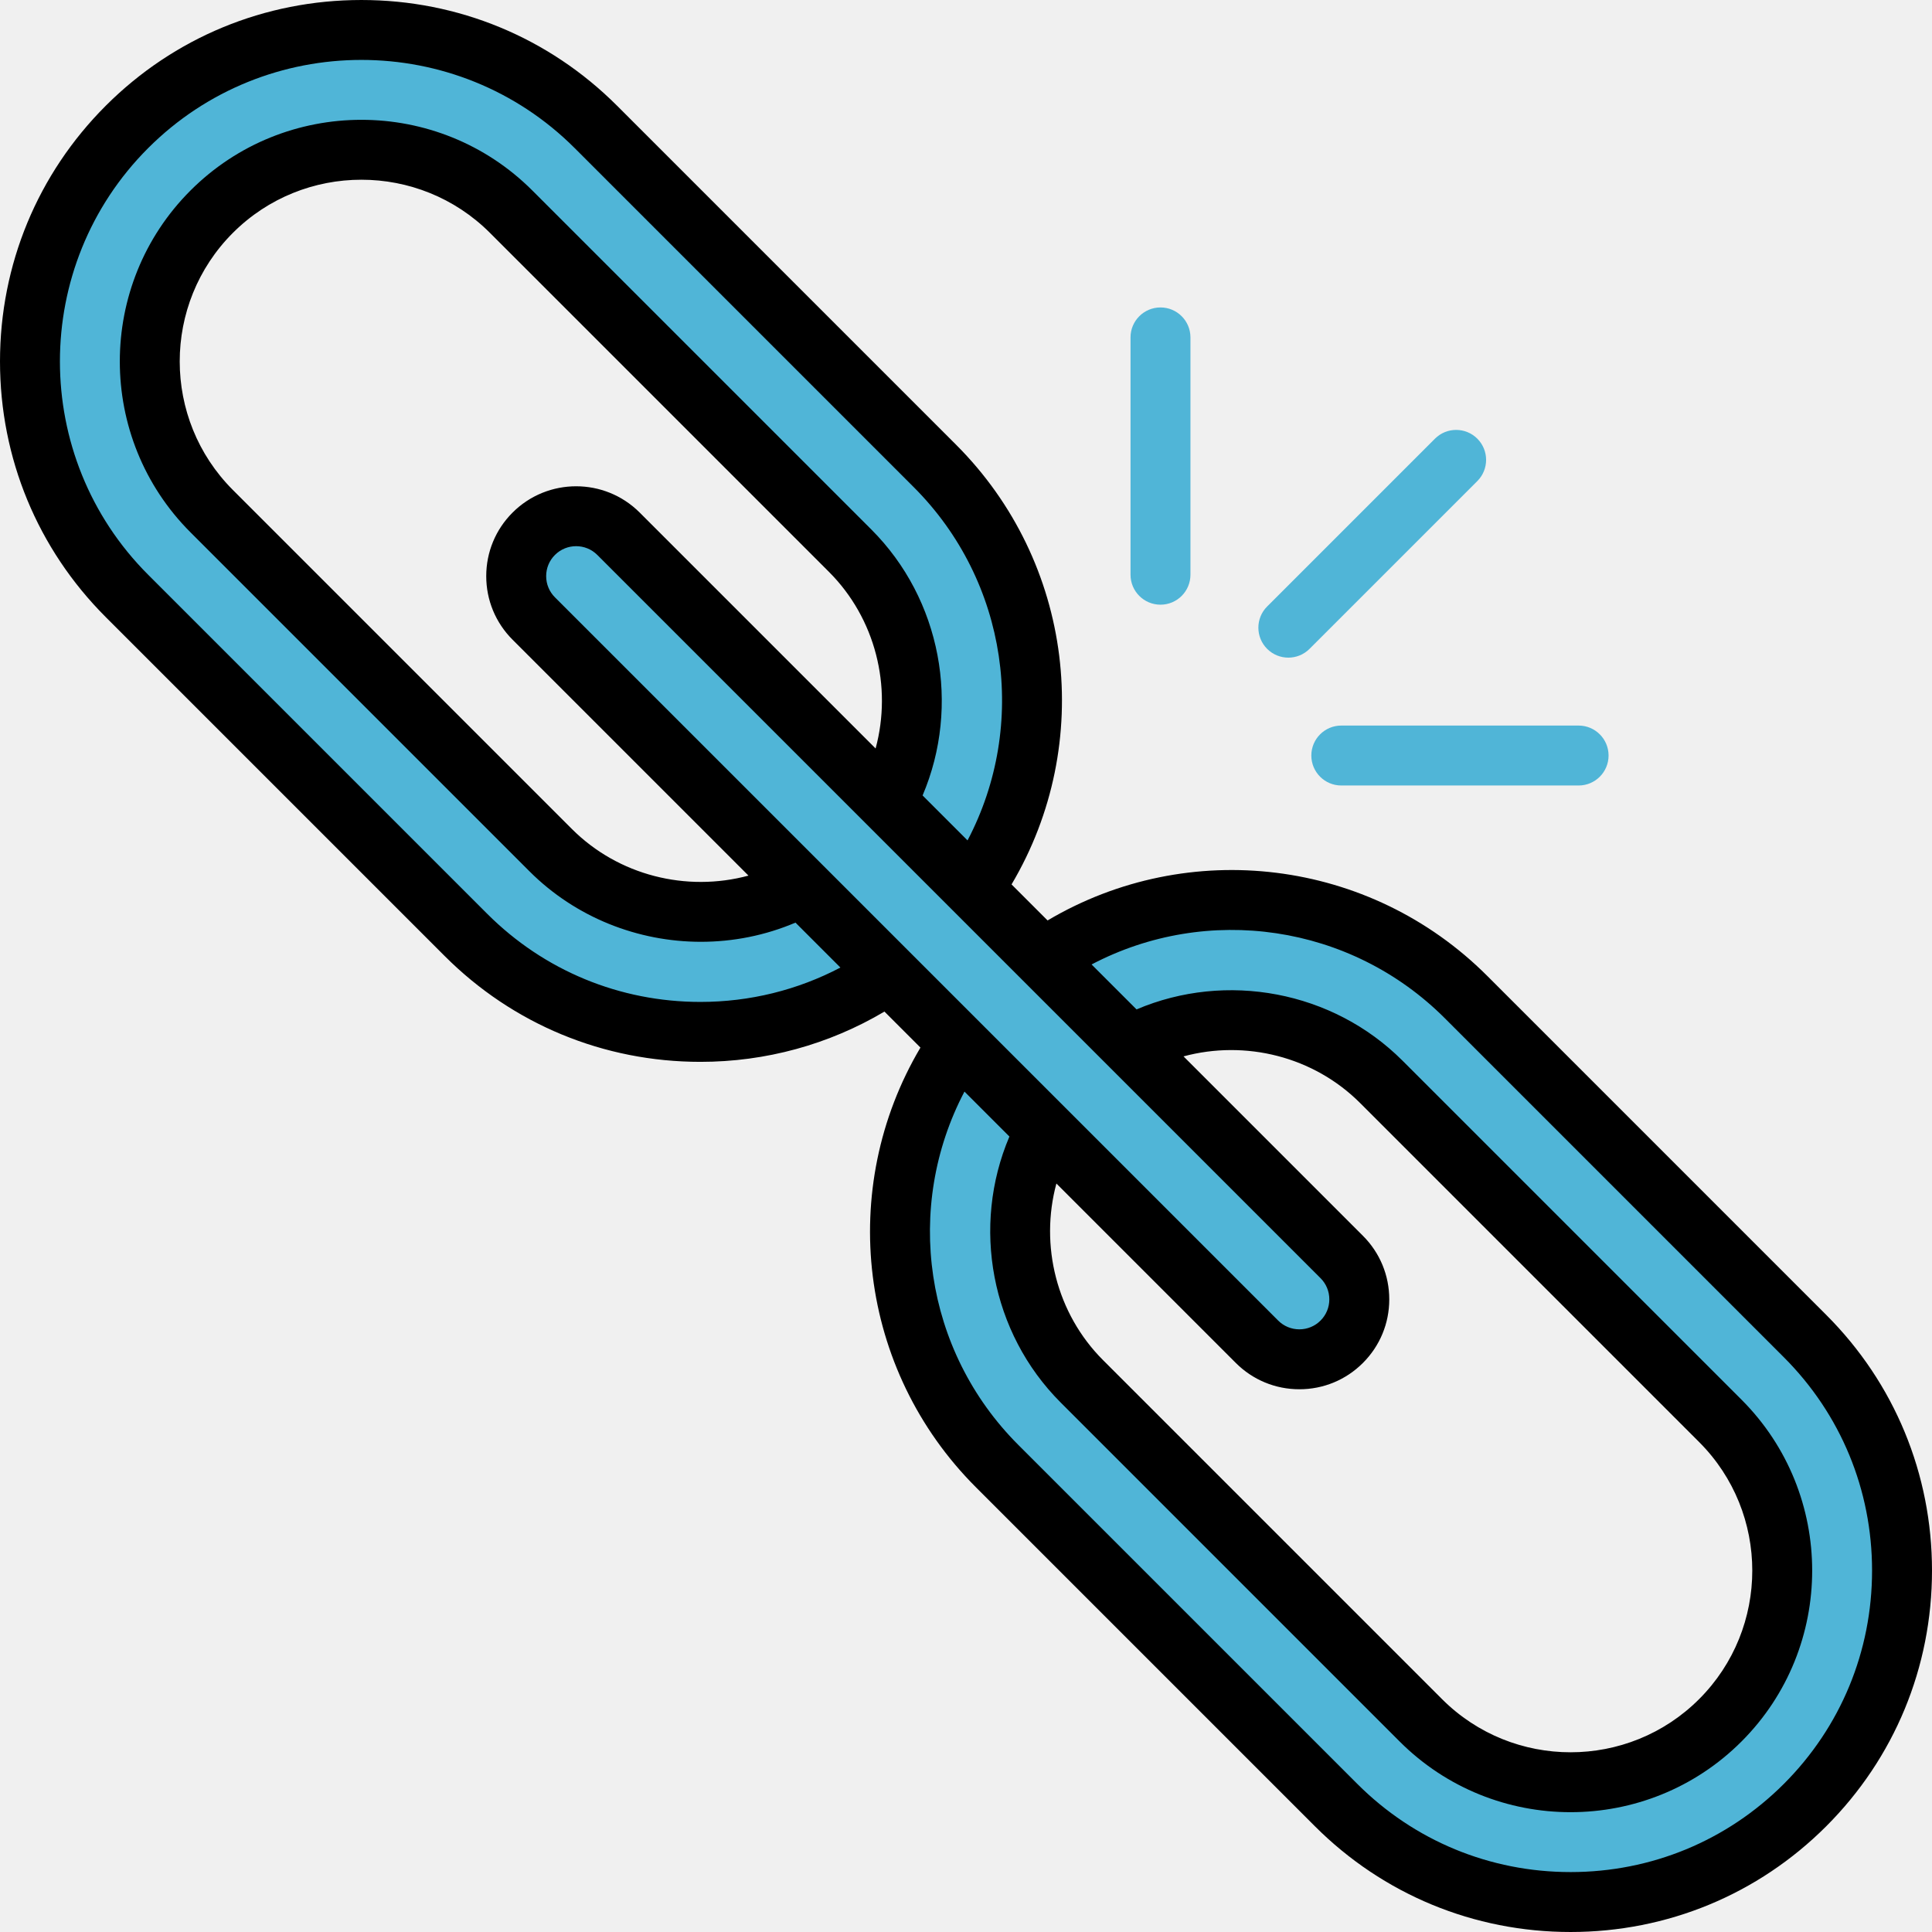
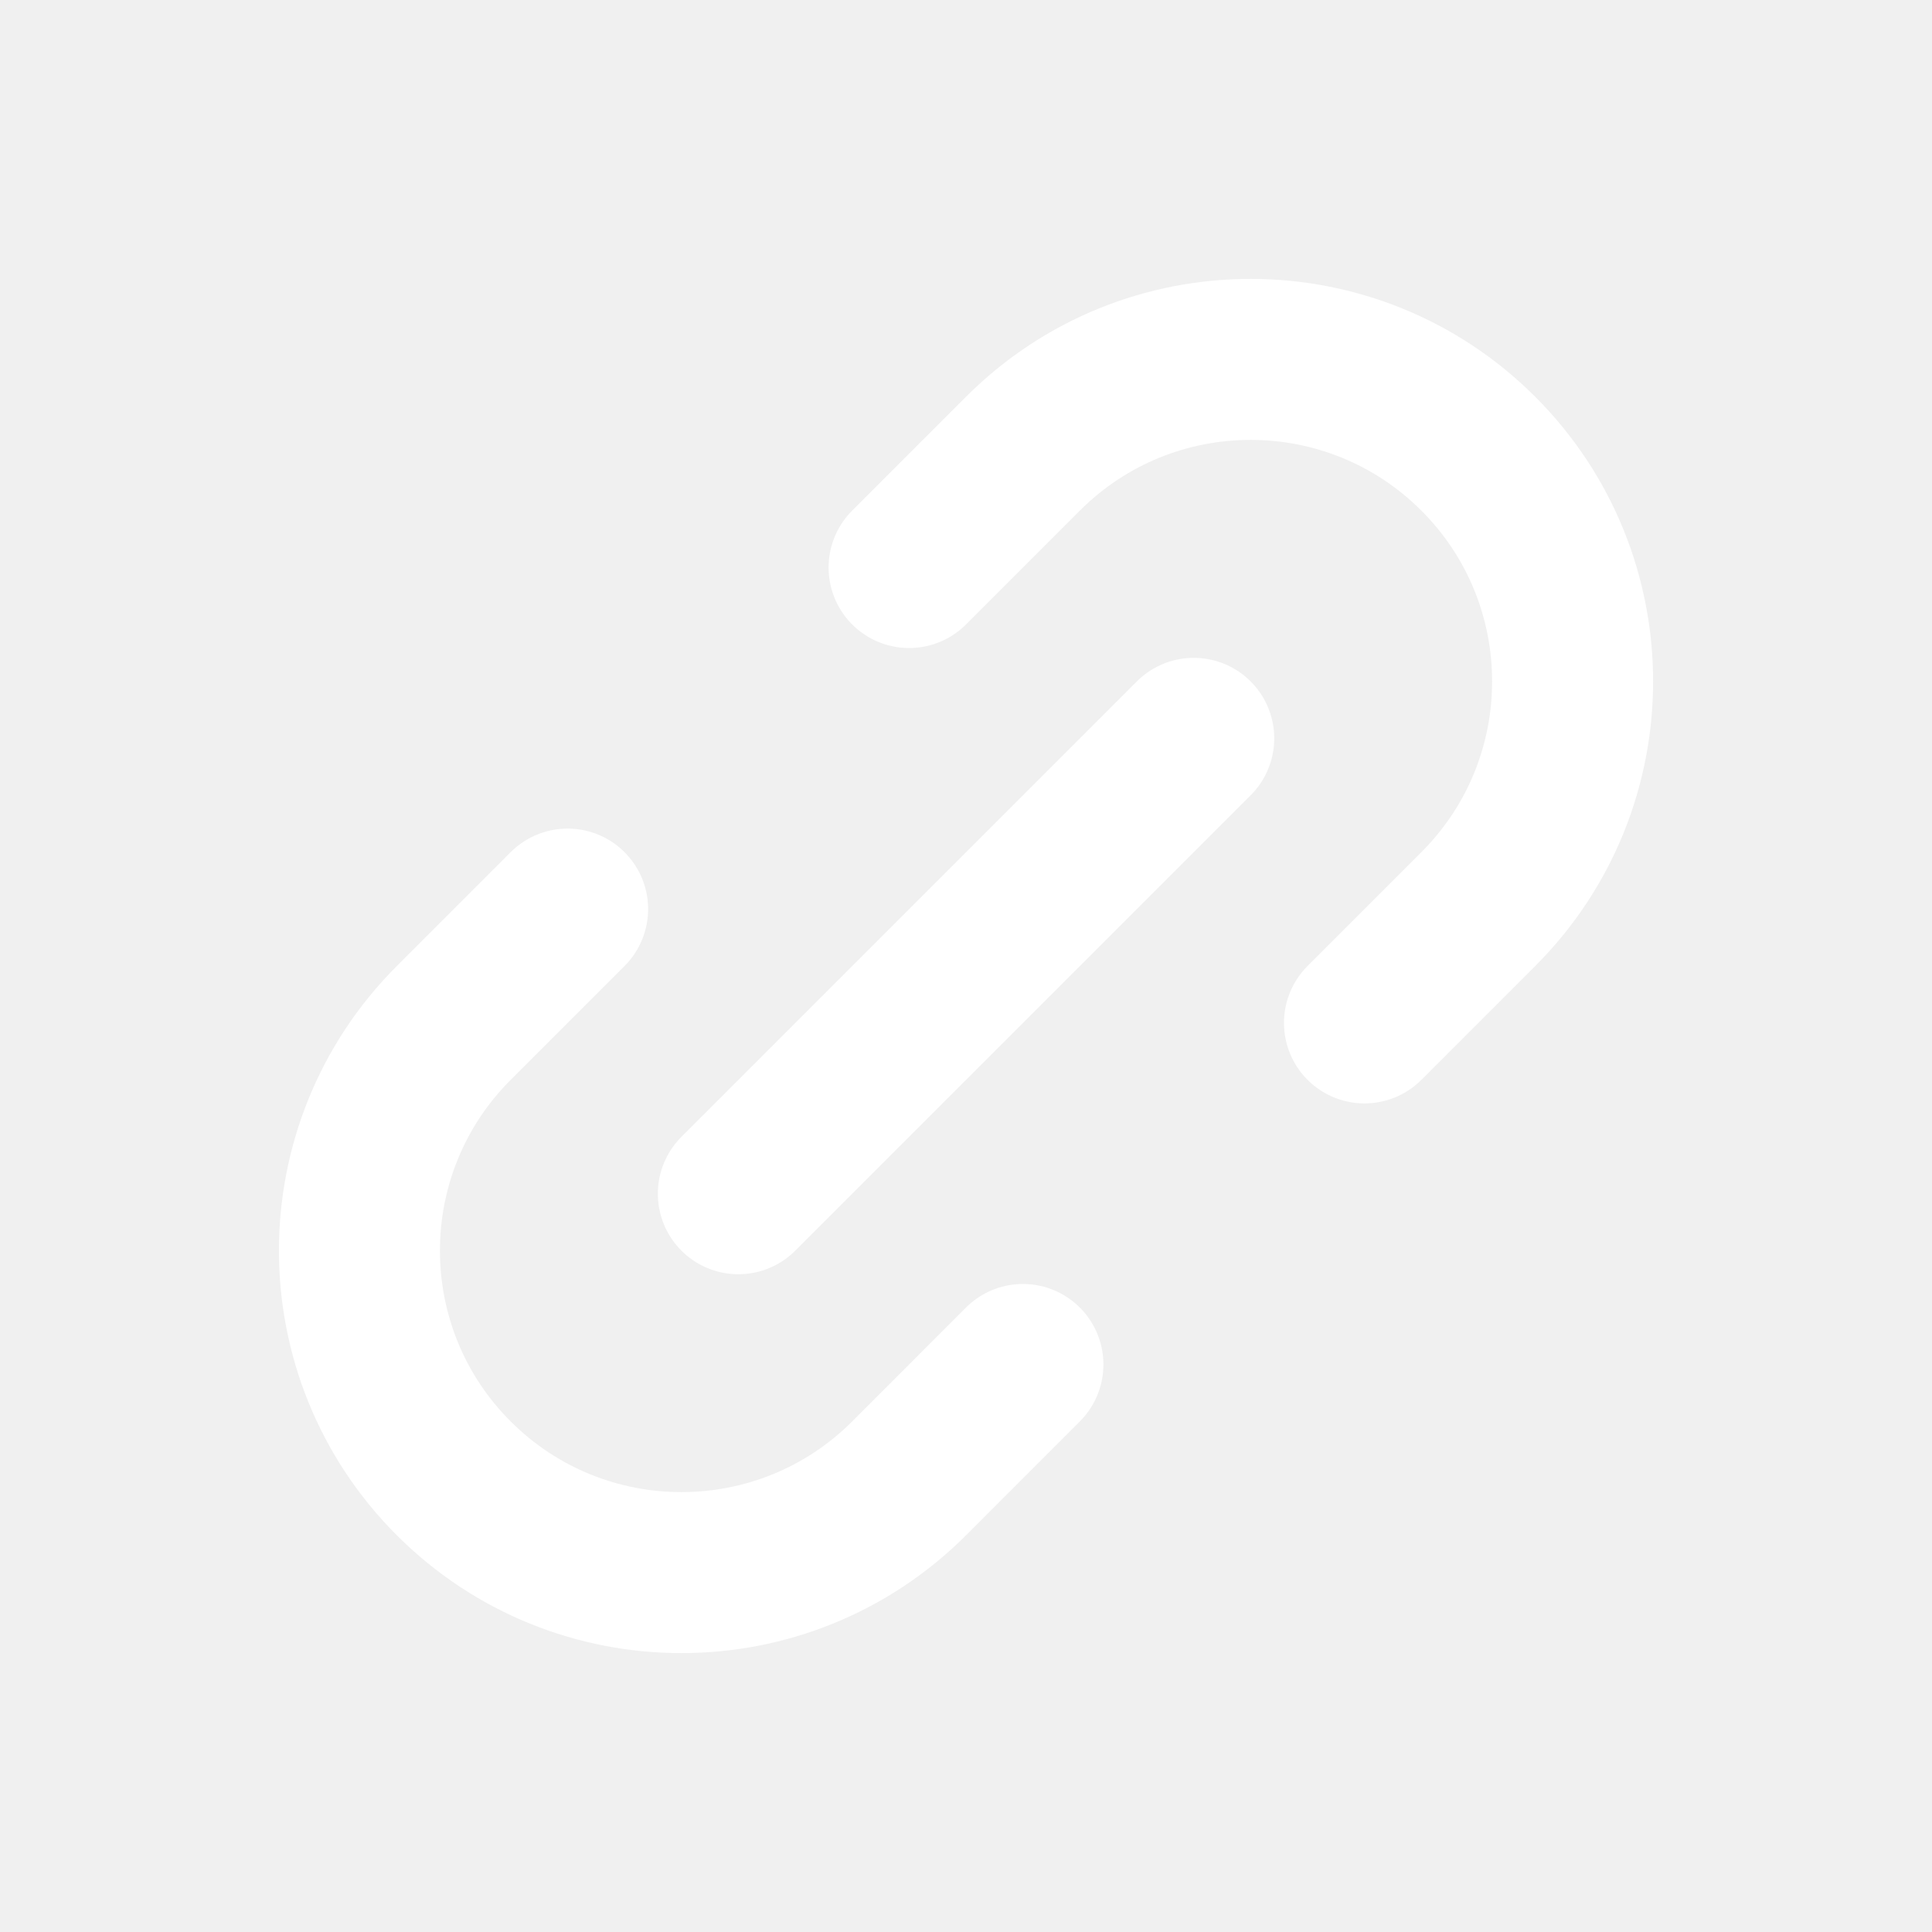
- <svg xmlns="http://www.w3.org/2000/svg" height="83px" width="83px" version="1.1" id="Layer_1" viewBox="0 0 512.00 512.00" xml:space="preserve" fill="#000000">
+ <svg xmlns="http://www.w3.org/2000/svg" width="800px" height="800px" viewBox="0 0 24 24" fill="none" stroke="#ffffff">
  <g id="SVGRepo_bgCarrier" stroke-width="0" />
-   <g id="SVGRepo_tracerCarrier" stroke-linecap="round" stroke-linejoin="round" stroke="#CCCCCC" stroke-width="23.552" />
+   <g id="SVGRepo_tracerCarrier" stroke-linecap="round" stroke-linejoin="round" />
  <g id="SVGRepo_iconCarrier">
-     <g>
-       <path style="fill:#50b5d7;" d="M185.624,273.463c-22.505,0-45.01-8.567-62.141-25.698L78.56,202.844l0,0l-44.921-44.922 c-34.264-34.264-34.264-90.018,0-124.282s90.018-34.264,124.282,0l89.844,89.843c34.264,34.264,34.264,90.018,0,124.282 C230.633,264.896,208.128,273.463,185.624,273.463z M101.02,180.383l44.922,44.921c21.879,21.879,57.481,21.879,79.362,0 c21.879-21.88,21.879-57.481,0-79.361L135.46,56.1c-21.879-21.879-57.482-21.879-79.361,0c-21.879,21.88-21.879,57.481,0,79.361 L101.02,180.383z" />
-       <path style="fill:#50b5d7;" d="M416.219,504.06c-22.505,0-45.009-8.567-62.14-25.698l-44.922-44.921l0,0l-44.921-44.922 c-34.265-34.264-34.265-90.018,0-124.283c34.264-34.264,90.018-34.264,124.282,0l89.843,89.844 c34.264,34.264,34.264,90.018,0,124.282C461.228,495.493,438.724,504.06,416.219,504.06z M331.617,410.98l44.922,44.921 c21.879,21.879,57.482,21.879,79.361,0c21.879-21.88,21.879-57.481,0-79.361l-89.843-89.843c-21.879-21.879-57.482-21.879-79.361,0 c-21.88,21.88-21.88,57.482,0,79.362L331.617,410.98z" />
+     <g id="Interface / Link">
+       <path id="Vector" d="M9.172 14.829L14.829 9.172M7.051 11.293L5.637 12.707C4.075 14.269 4.074 16.802 5.636 18.364C7.198 19.926 9.732 19.926 11.294 18.364L12.707 16.95M11.293 7.05L12.707 5.636C14.269 4.074 16.802 4.074 18.364 5.636C19.926 7.198 19.926 9.731 18.364 11.293L16.95 12.707" stroke="#ffffff" stroke-width="2" stroke-linecap="round" stroke-linejoin="round" />
    </g>
-     <path style="fill:#50b5d7;" d="M344.345,360.228c-4.065,0-8.13-1.551-11.23-4.652L141.45,163.91c-6.202-6.201-6.202-16.258,0-22.46 c6.201-6.201,16.258-6.201,22.46,0l191.665,191.665c6.203,6.201,6.203,16.258,0,22.46 C352.475,358.677,348.41,360.228,344.345,360.228z" />
-     <g>
-       <path style="fill:#50b5d7;" d="M341.423,174.282c-2.032,0-4.065-0.775-5.616-2.326c-3.101-3.101-3.101-8.13,0-11.23l44.47-44.47 c3.102-3.101,8.13-3.101,11.231,0s3.101,8.13,0,11.23l-44.47,44.47C345.488,173.507,343.455,174.282,341.423,174.282z" />
-       <path style="fill:#50b5d7;" d="M307.541,160.248c-4.387,0-7.941-3.555-7.941-7.941v-62.89c0-4.386,3.554-7.941,7.941-7.941 c4.387,0,7.941,3.555,7.941,7.941v62.89C315.482,156.692,311.928,160.248,307.541,160.248z" />
-       <path style="fill:#50b5d7;" d="M418.347,208.164h-62.889c-4.387,0-7.941-3.555-7.941-7.941c0-4.386,3.554-7.941,7.941-7.941h62.889 c4.387,0,7.941,3.555,7.941,7.941C426.289,204.609,422.733,208.164,418.347,208.164z" />
-     </g>
-     <path d="M483.975,348.464l-89.843-89.844c-31.126-31.125-79.137-36.841-116.513-14.691l-9.548-9.549 c22.151-37.377,16.434-85.389-14.691-116.513l-89.844-89.843C145.464,9.953,121.401,0.001,95.78,0.001S46.095,9.953,28.023,28.025 C9.953,46.097,0,70.159,0,95.78s9.952,49.685,28.023,67.756l89.843,89.842c18.072,18.072,42.136,28.024,67.757,28.024 c17.309,0,34.032-4.593,48.765-13.323l9.54,9.54c-22.15,37.377-16.433,85.389,14.692,116.512l89.842,89.843 c18.072,18.072,42.135,28.025,67.756,28.025s49.685-9.953,67.756-28.025C502.046,465.903,512,441.841,512,416.219 C512,390.599,502.046,366.535,483.975,348.464z M279.955,313.646l47.545,47.546c4.5,4.5,10.482,6.978,16.846,6.978 c6.363,0,12.346-2.478,16.845-6.978c4.5-4.5,6.979-10.482,6.979-16.846s-2.479-12.347-6.978-16.846l-47.546-47.546 c16.398-4.44,34.472,0.032,46.796,12.356l89.843,89.844c18.783,18.783,18.783,49.347,0,68.131c-18.783,18.783-49.346,18.783-68.13,0 l-89.843-89.843C279.987,348.117,275.515,330.045,279.955,313.646z M293.929,282.699c0.003,0.003,0.006,0.007,0.01,0.011 l0.058,0.058c0.012,0.012,0.023,0.023,0.035,0.035l55.928,55.928c1.499,1.5,2.325,3.493,2.325,5.615 c0,2.121-0.826,4.115-2.326,5.615c-1.499,1.5-3.494,2.326-5.615,2.326c-2.121,0-4.116-0.826-5.615-2.326l-55.927-55.928 c-0.012-0.012-0.023-0.023-0.035-0.035l-0.058-0.058c-0.003-0.003-0.007-0.006-0.011-0.01l-22.921-22.92 c-0.002-0.002-0.005-0.005-0.007-0.007l-0.105-0.105c-0.003-0.003-0.006-0.007-0.01-0.011l-18.544-18.544l-23.052-23.053 l-0.068-0.068c-0.007-0.007-0.015-0.015-0.021-0.021l-70.906-70.905c-1.499-1.5-2.325-3.493-2.325-5.615 c0-2.121,0.826-4.115,2.326-5.615c3.096-3.096,8.134-3.096,11.229,0l70.903,70.903c0.011,0.011,0.021,0.02,0.031,0.031l0.06,0.06 l23.052,23.052l18.543,18.544c0.003,0.003,0.007,0.006,0.011,0.01l0.109,0.109c0.001,0.001,0.002,0.002,0.003,0.003L293.929,282.699 z M232.045,198.354l-62.518-62.518c-9.29-9.289-24.402-9.288-33.69,0c-4.5,4.499-6.979,10.482-6.979,16.846 c0,6.363,2.479,12.347,6.978,16.846l62.518,62.518c-16.398,4.437-34.472-0.033-46.795-12.356l-89.843-89.843 c-18.783-18.783-18.783-49.347,0-68.131c18.783-18.783,49.347-18.783,68.13,0l89.844,89.842 C232.013,163.883,236.484,181.957,232.045,198.354z M129.097,242.149l-89.842-89.843c-31.169-31.169-31.169-81.883,0-113.051 c31.166-31.169,81.884-31.169,113.05,0l89.844,89.842c24.983,24.982,30.345,63.005,14.259,93.619l-11.912-11.912 c10.115-23.768,4.914-51.985-13.576-70.477l-89.844-89.843c-24.977-24.975-65.615-24.977-90.593,0 c-24.975,24.976-24.975,65.615,0,90.592l89.843,89.842c12.248,12.248,28.766,18.67,45.431,18.67c8.495,0,17.028-1.67,25.053-5.085 l11.908,11.908c-11.386,5.978-24.039,9.11-37.096,9.11C164.243,265.522,144.168,257.221,129.097,242.149z M472.745,472.745 c-15.071,15.072-35.146,23.373-56.526,23.373s-41.453-8.301-56.525-23.373l-89.843-89.842 c-24.983-24.983-30.346-63.006-14.259-93.62l11.913,11.913c-10.117,23.767-4.916,51.986,13.576,70.477l89.842,89.843 c12.489,12.488,28.892,18.732,45.296,18.732s32.807-6.244,45.296-18.732c24.975-24.976,24.975-65.615,0-90.592l-89.843-89.844 c-18.492-18.491-46.71-23.693-70.478-13.576l-11.913-11.912c30.614-16.086,68.637-10.724,93.62,14.258l89.843,89.843 c15.072,15.072,23.373,35.146,23.373,56.525C496.116,437.599,487.817,457.673,472.745,472.745z" />
  </g>
</svg>
